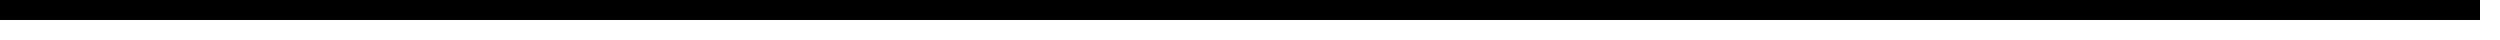
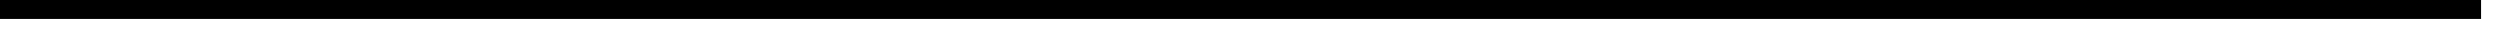
- <svg xmlns="http://www.w3.org/2000/svg" version="1.1" width="125px" height="2px">
-   <g transform="matrix(1 0 0 1 -1108 -341 )">
-     <path d="M 1108 341.5  L 1232 341.5  " stroke-width="1" stroke="#000000" fill="none" />
+ <svg xmlns="http://www.w3.org/2000/svg" version="1.1" width="132px" height="2px">
+   <g transform="matrix(1 0 0 1 -1108 -385 )">
+     <path d="M 1108 385.5  L 1239 385.5  " stroke-width="1" stroke="#000000" fill="none" />
  </g>
</svg>
